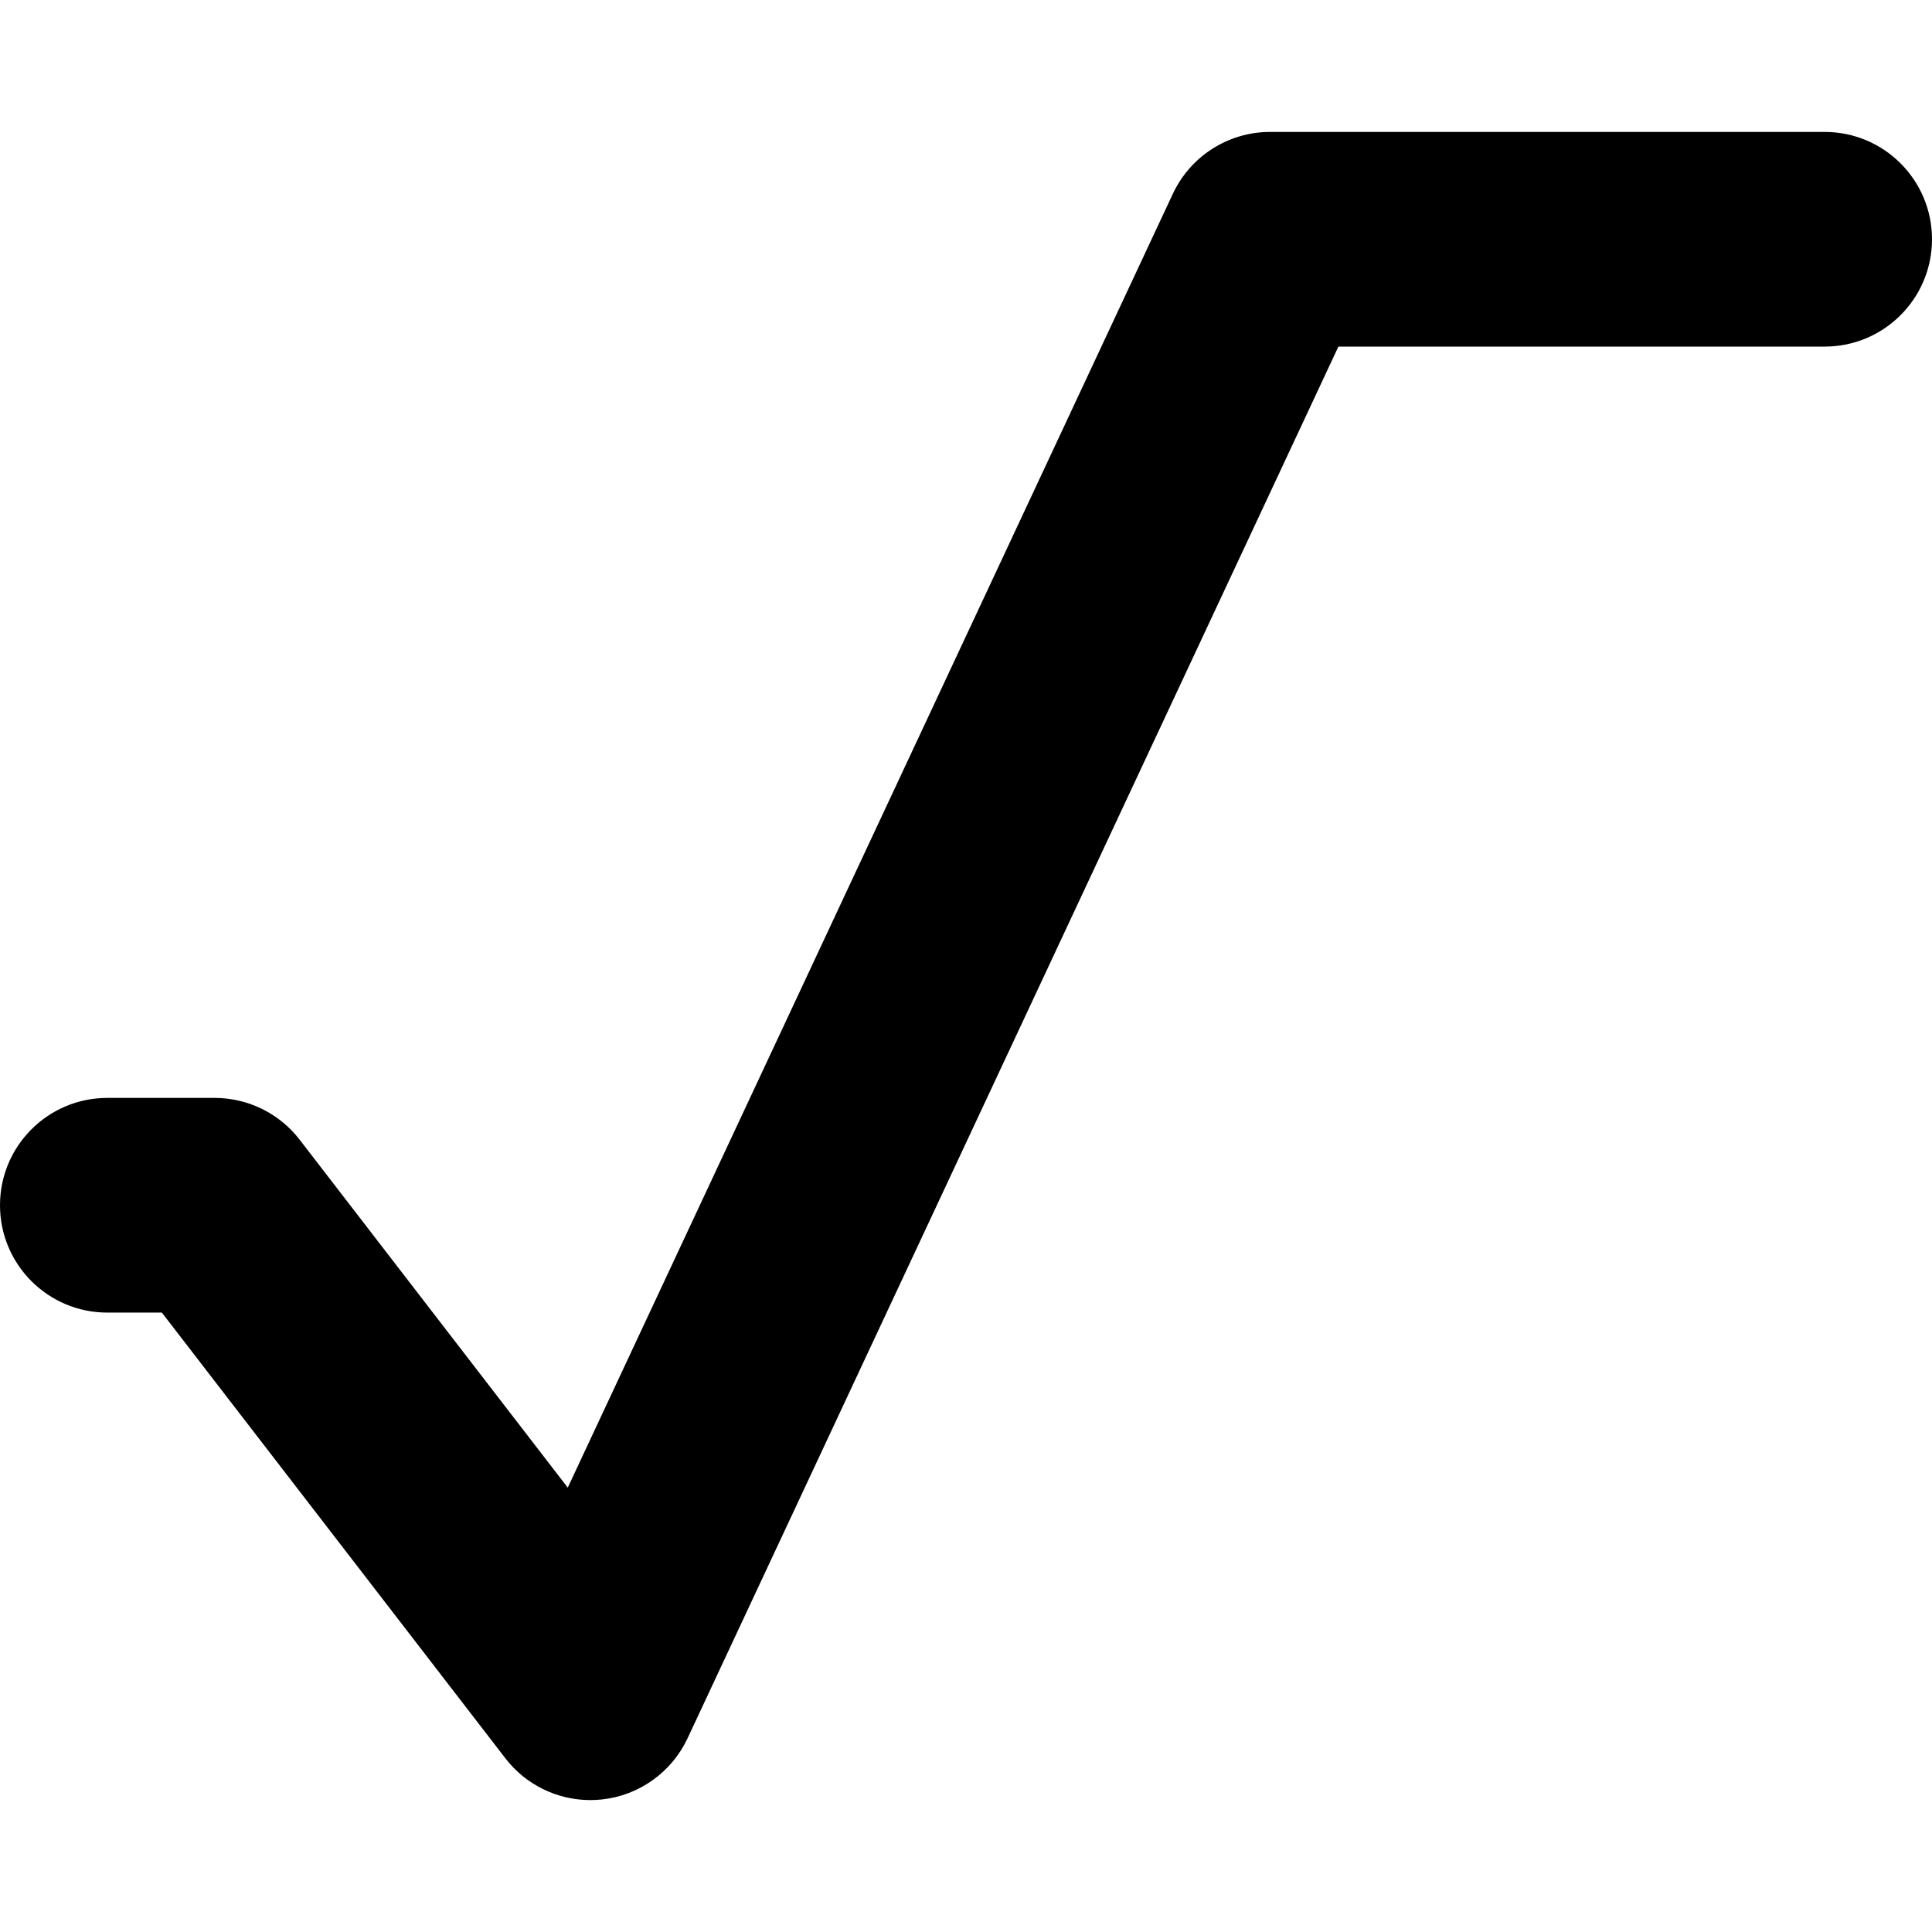
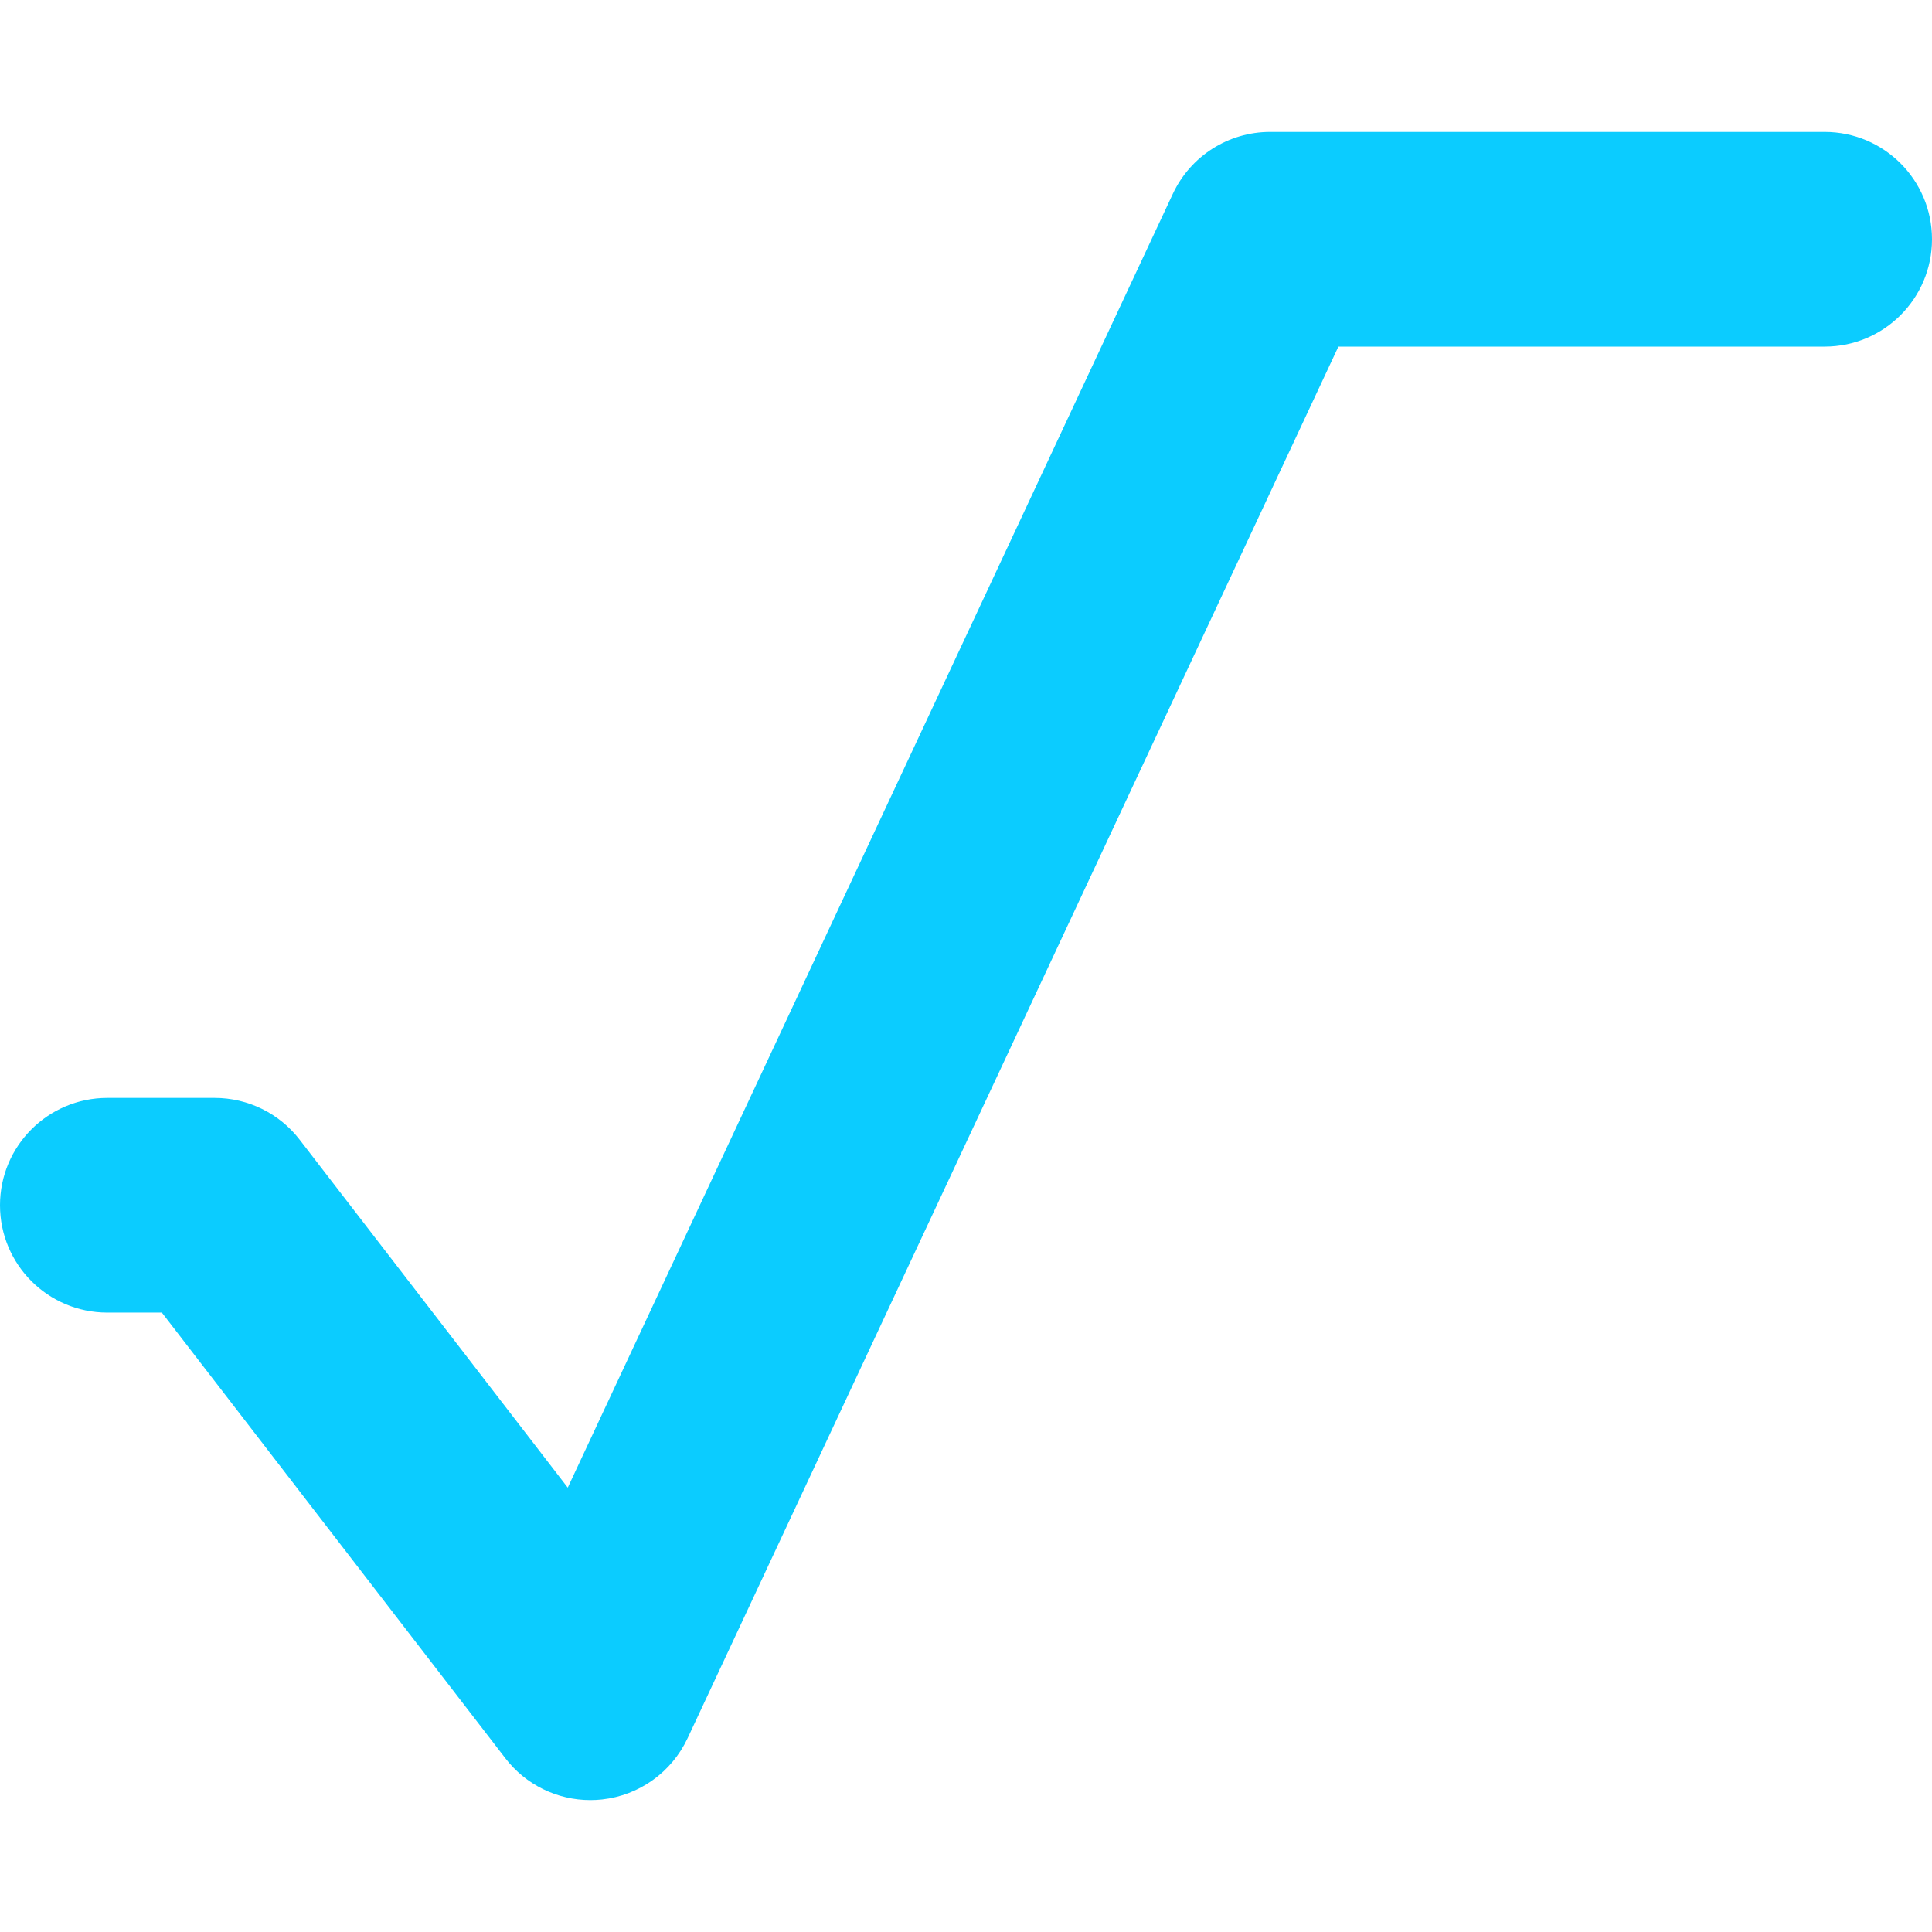
<svg xmlns="http://www.w3.org/2000/svg" version="1.1" id="Capa_1" x="0px" y="0px" width="131.549px" height="131.549px" viewBox="0 0 131.549 131.549" style="enable-background:new 0 0 131.549 131.549;" xml:space="preserve">
-   <g>
-     <g>
-       <path d="M7.308,89.374h3.713l23.387,30.344c1.391,1.81,3.534,2.849,5.788,2.849c0.263,0,0.533-0.015,0.799-0.043    c2.533-0.277,4.741-1.858,5.822-4.168L91.131,23.6h33.109c4.037,0,7.309-3.272,7.309-7.308c0-4.037-3.271-7.309-7.309-7.309H86.48    c-2.838,0-5.418,1.642-6.621,4.212l-41.201,88.097L20.405,77.604c-1.381-1.795-3.521-2.848-5.788-2.848H7.308    C3.272,74.756,0,78.027,0,82.065S3.272,89.374,7.308,89.374z" />
+   <defs id="defs41" />
+   <g id="g6">
+     <g id="g4" style="fill:#0bccff;fill-opacity:1">
+       <path d="M7.308,89.374h3.713l23.387,30.344c1.391,1.81,3.534,2.849,5.788,2.849c0.263,0,0.533-0.015,0.799-0.043    c2.533-0.277,4.741-1.858,5.822-4.168L91.131,23.6h33.109c4.037,0,7.309-3.272,7.309-7.308c0-4.037-3.271-7.309-7.309-7.309H86.48    c-2.838,0-5.418,1.642-6.621,4.212l-41.201,88.097L20.405,77.604c-1.381-1.795-3.521-2.848-5.788-2.848H7.308    C3.272,74.756,0,78.027,0,82.065S3.272,89.374,7.308,89.374z" id="path2" style="fill:#0bccff;fill-opacity:1" />
    </g>
  </g>
-   <g>
+   <g id="g8">
</g>
-   <g>
+   <g id="g10">
</g>
-   <g>
+   <g id="g12">
</g>
-   <g>
+   <g id="g14">
</g>
-   <g>
+   <g id="g16">
</g>
-   <g>
+   <g id="g18">
</g>
-   <g>
+   <g id="g20">
</g>
-   <g>
+   <g id="g22">
</g>
-   <g>
+   <g id="g24">
</g>
-   <g>
+   <g id="g26">
</g>
-   <g>
+   <g id="g28">
</g>
-   <g>
+   <g id="g30">
</g>
-   <g>
+   <g id="g32">
</g>
-   <g>
+   <g id="g34">
</g>
-   <g>
+   <g id="g36">
</g>
</svg>
